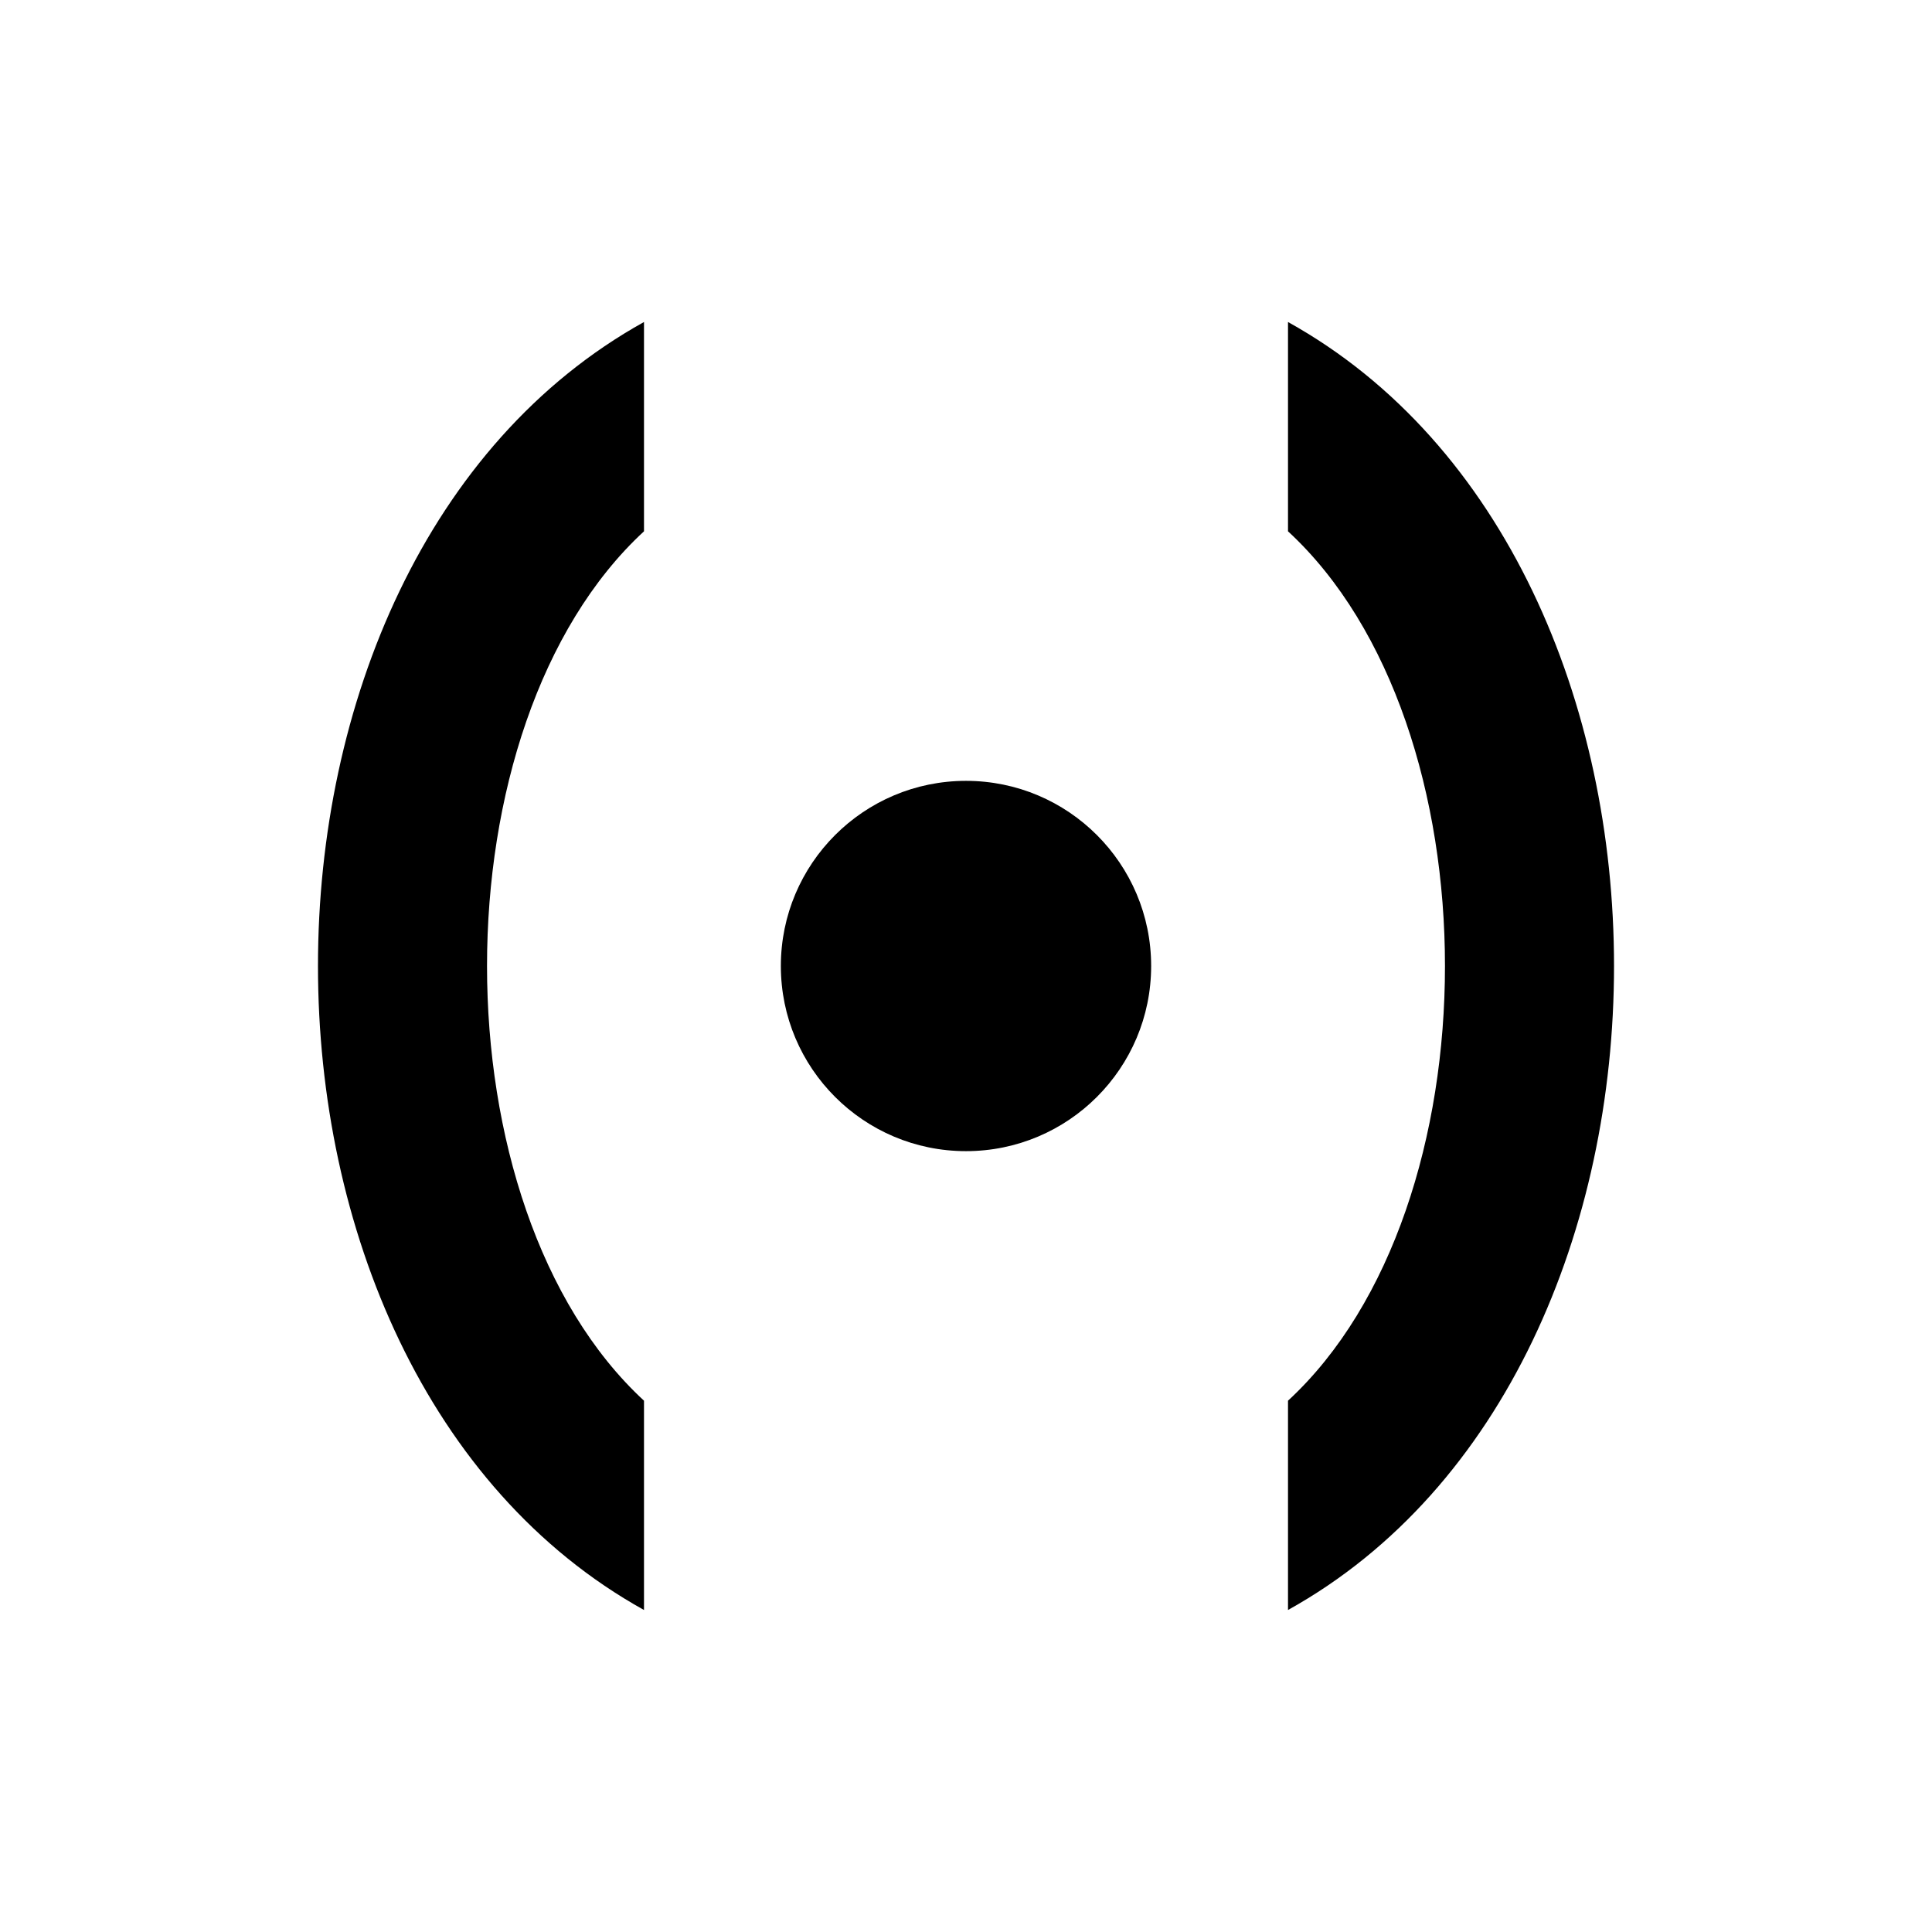
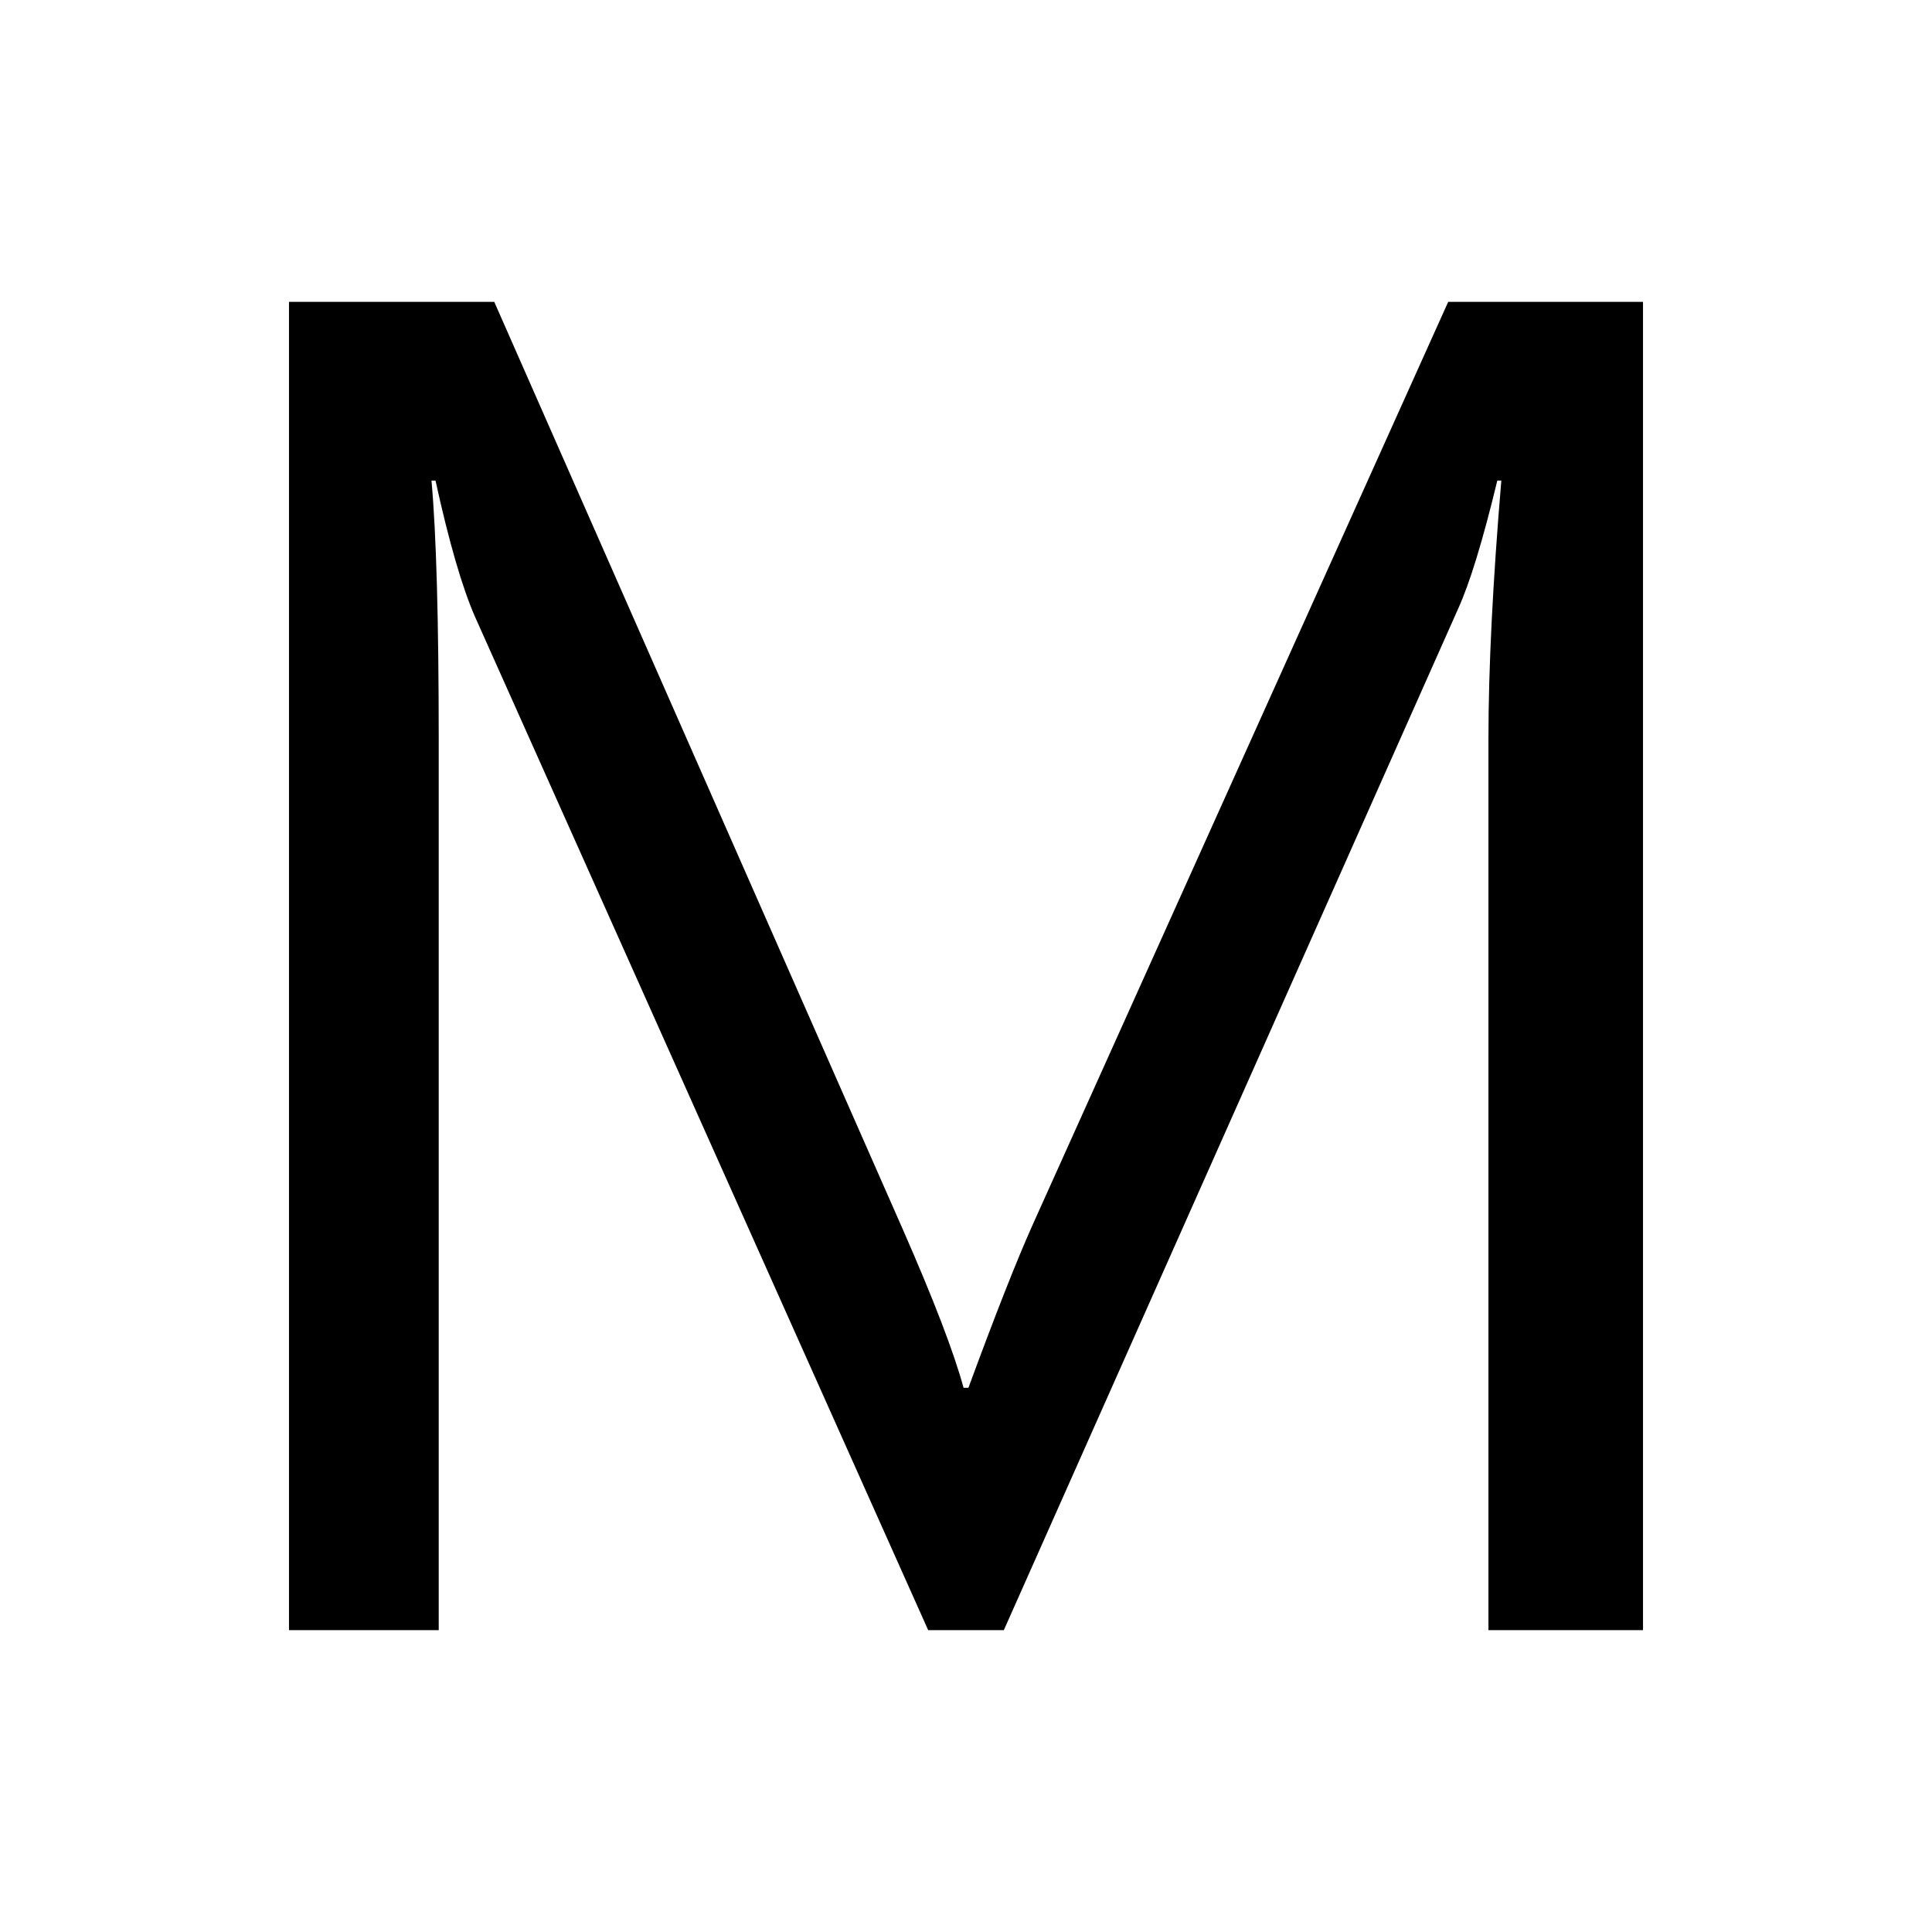
<svg xmlns="http://www.w3.org/2000/svg" viewBox="0 0 24 24" fill="#000000">
-   <path d="M8,4 C2.6,7 2.6,17 8,20 L8,17.4 C5.4,15 5.4,9 8,6.6 Z" />
-   <path d="M16,4 C21.4,7 21.4,17 16,20 L16,17.4 C18.6,15 18.6,9 16,6.6 Z" />
-   <circle cx="12" cy="12" r="2.3" />
+   <path d="M20.41,3.75L20.41,20.25L18.49,20.25L18.49,9.18Q18.49,7.87 18.65,5.97L18.65,5.97L18.6,5.97Q18.33,7.09 18.11,7.57L18.11,7.57L12.47,20.25L11.53,20.25L5.9,7.66Q5.66,7.11 5.41,5.97L5.41,5.97L5.36,5.97Q5.45,6.96 5.45,9.2L5.45,9.2L5.45,20.25L3.59,20.25L3.59,3.75L6.14,3.75L11.21,15.26Q11.79,16.58 11.97,17.24L11.97,17.24L12.03,17.24Q12.53,15.88 12.83,15.21L12.83,15.21L17.99,3.75L20.41,3.75" />
</svg>
